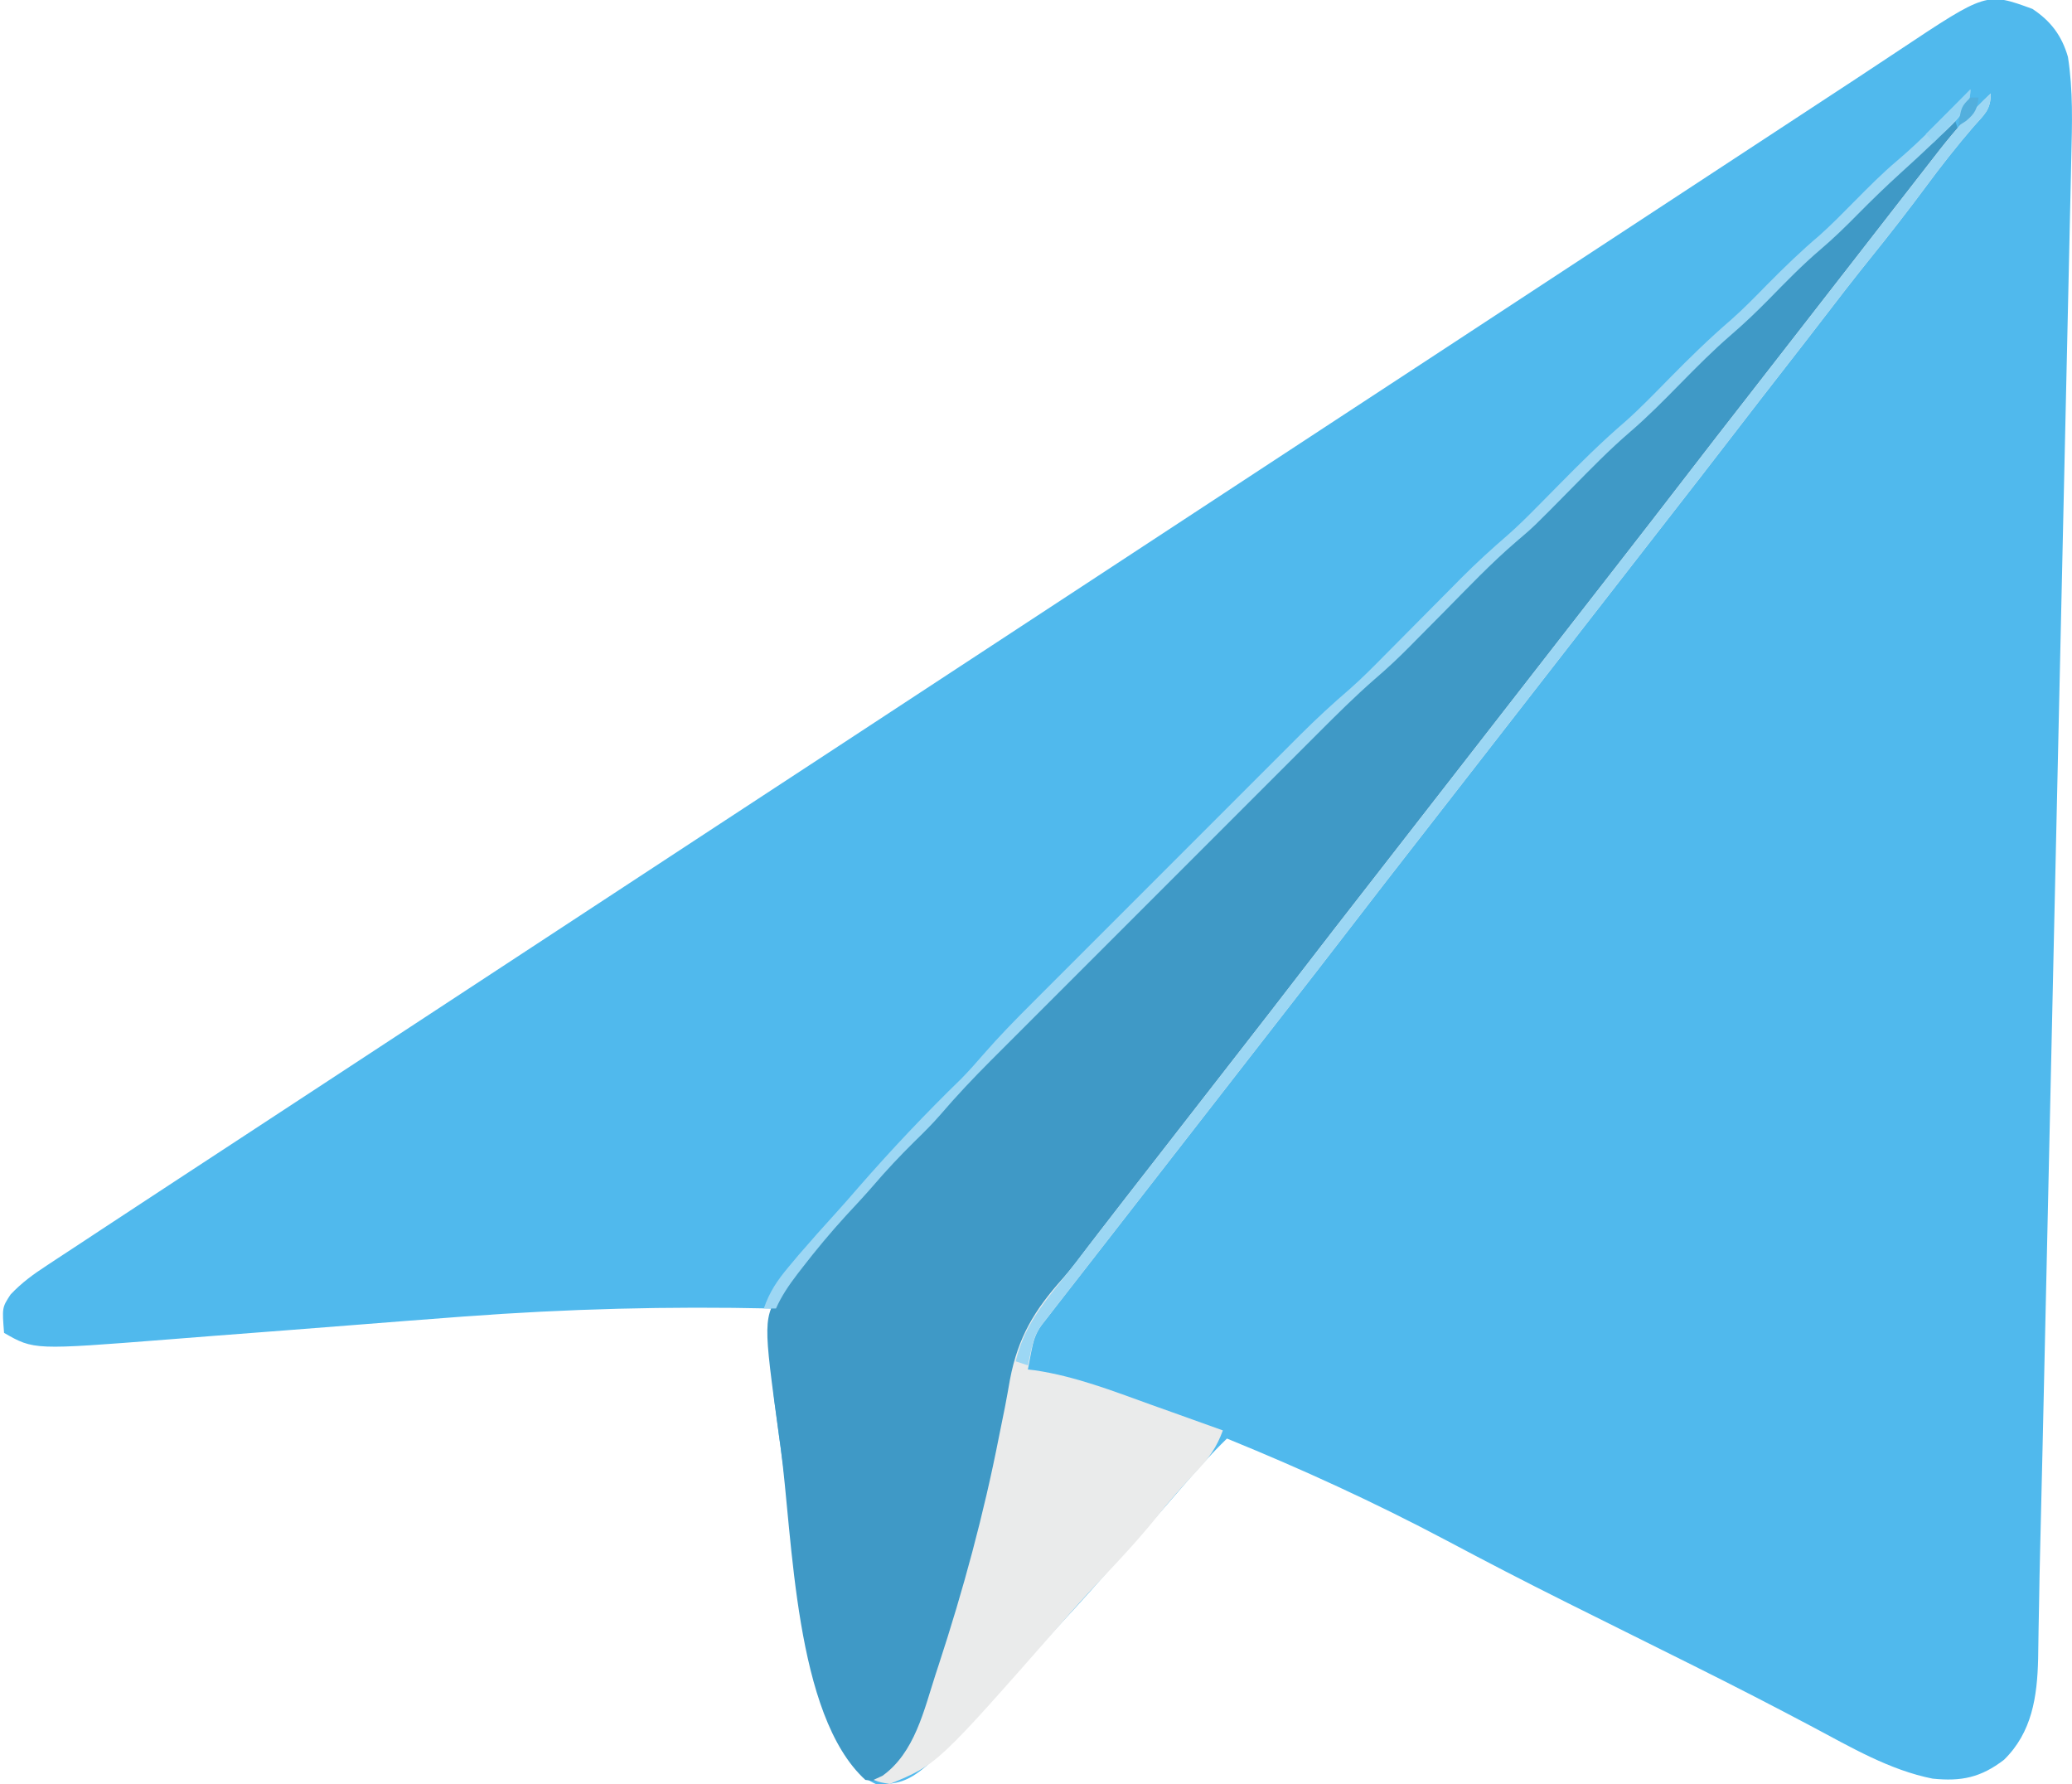
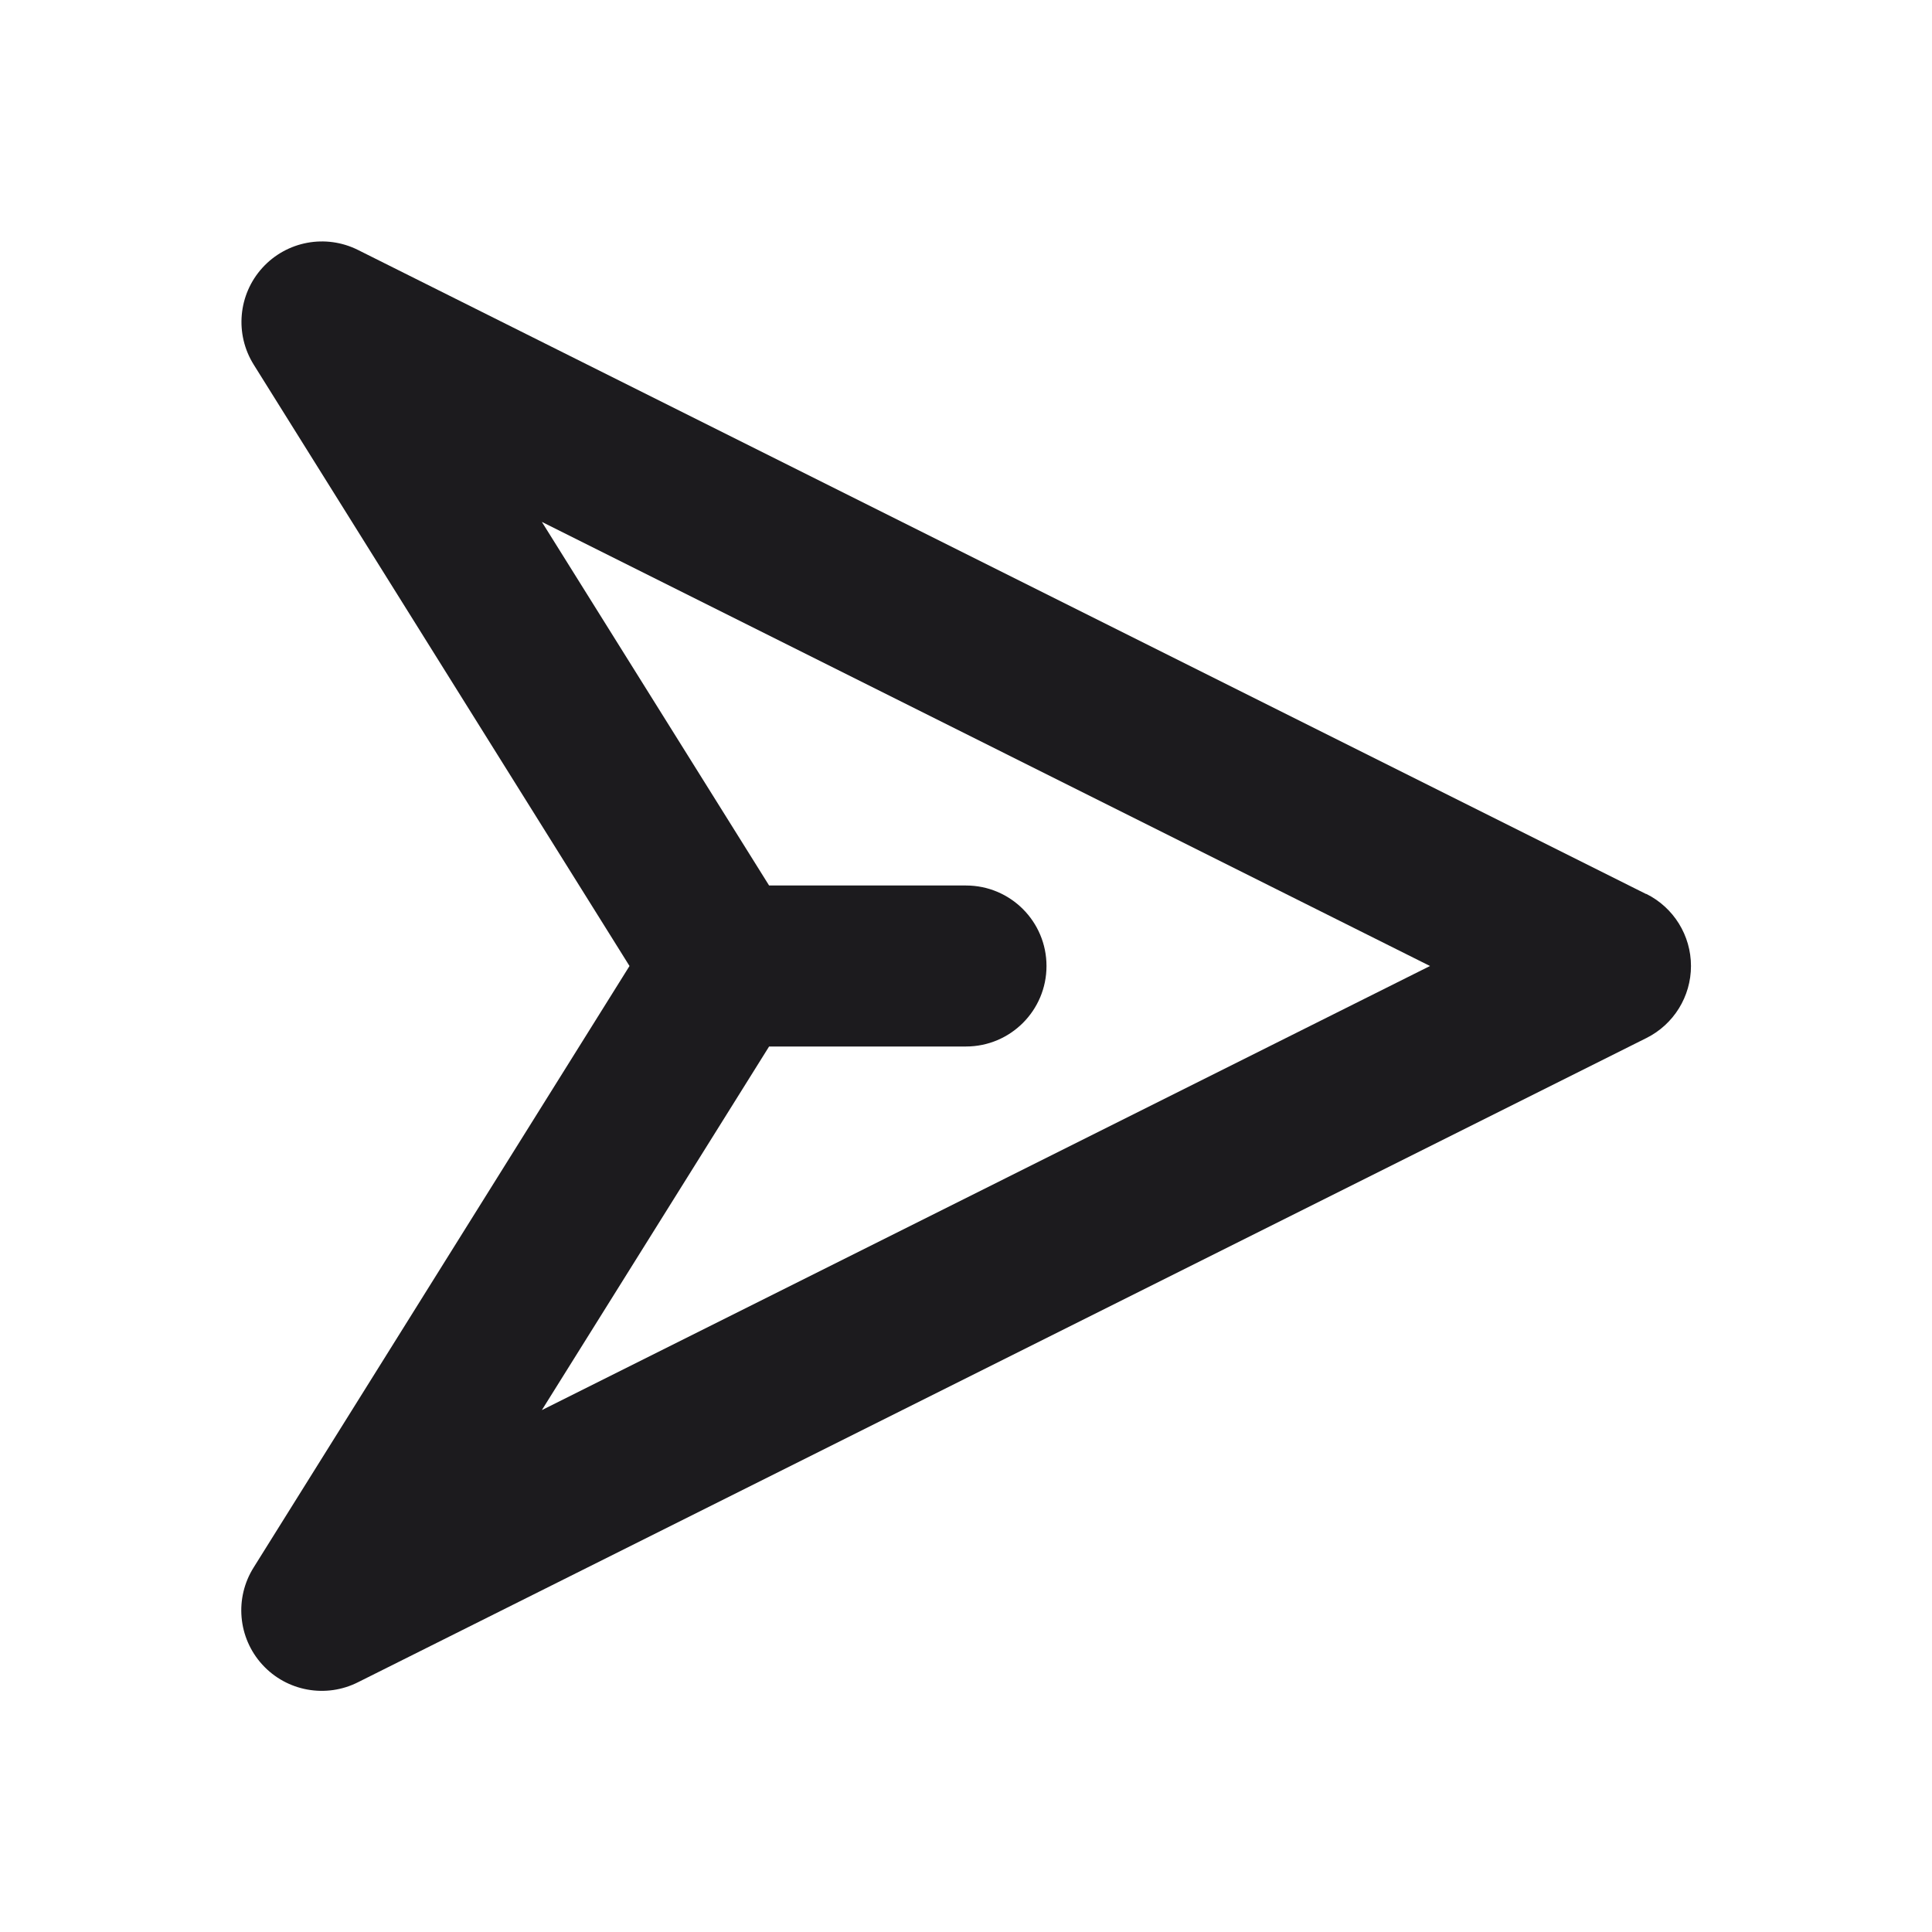
- <svg xmlns="http://www.w3.org/2000/svg" version="1.1" width="510" height="439">
-   <path d="M0 0 C4.538 2.991 7.245 6.602 8.75 11.812 C10.043 20.06 9.777 28.316 9.573 36.632 C9.541 38.121 9.51 39.609 9.479 41.098 C9.393 45.168 9.299 49.237 9.204 53.307 C9.103 57.705 9.009 62.104 8.914 66.503 C8.727 75.117 8.533 83.731 8.337 92.345 C8.109 102.402 7.887 112.459 7.665 122.516 C7.269 140.489 6.867 158.463 6.462 176.437 C6.071 193.818 5.682 211.199 5.298 228.581 C5.275 229.649 5.251 230.716 5.227 231.816 C5.132 236.11 5.037 240.404 4.942 244.697 C4.575 261.328 4.204 277.958 3.834 294.588 C3.722 299.592 3.611 304.595 3.5 309.598 C3.266 320.121 3.031 330.645 2.794 341.168 C2.696 345.514 2.598 349.86 2.502 354.206 C2.315 362.62 2.119 371.034 1.902 379.447 C1.794 383.715 1.712 387.982 1.648 392.25 C1.615 394.328 1.574 396.406 1.529 398.483 C1.476 401.004 1.436 403.526 1.413 406.047 C1.184 415.361 -0.088 424.131 -7 430.875 C-12.694 435.229 -17.473 436.23 -24.562 435.5 C-35.081 433.425 -44.7 427.764 -54.085 422.779 C-63.703 417.673 -73.381 412.704 -83.125 407.844 C-84.041 407.387 -84.041 407.387 -84.976 406.92 C-89.399 404.715 -93.824 402.513 -98.25 400.312 C-103.293 397.805 -108.335 395.295 -113.375 392.781 C-113.983 392.478 -114.591 392.175 -115.217 391.862 C-124.988 386.984 -134.674 381.963 -144.317 376.836 C-161.911 367.519 -179.817 359.315 -198.25 351.812 C-202.237 355.689 -205.885 359.776 -209.5 364 C-214.034 369.266 -218.614 374.48 -223.281 379.629 C-225.085 381.63 -226.86 383.652 -228.625 385.688 C-232.915 390.608 -237.343 395.402 -241.768 400.201 C-243.251 401.813 -244.727 403.431 -246.203 405.051 C-274.688 436.242 -274.688 436.242 -284.125 437.062 C-289.45 434.932 -291.035 430.929 -293.25 425.812 C-301.692 402.954 -304.865 377.924 -308.125 353.875 C-308.289 352.694 -308.289 352.694 -308.457 351.489 C-308.773 349.193 -309.072 346.896 -309.367 344.598 C-309.457 343.947 -309.548 343.297 -309.641 342.627 C-310.569 335.056 -310.324 327.426 -310.25 319.812 C-335.613 319.233 -360.756 319.893 -386.059 321.781 C-387.051 321.855 -387.051 321.855 -388.064 321.931 C-396.205 322.539 -404.344 323.174 -412.482 323.821 C-424.204 324.752 -435.93 325.647 -447.656 326.543 C-451.459 326.836 -455.262 327.137 -459.065 327.44 C-491.888 330.019 -491.888 330.019 -499.25 325.812 C-499.74 319.561 -499.74 319.561 -497.646 316.364 C-494.924 313.466 -491.973 311.329 -488.66 309.18 C-487.689 308.536 -487.689 308.536 -486.698 307.879 C-484.574 306.474 -482.444 305.081 -480.312 303.688 C-478.817 302.701 -477.321 301.714 -475.826 300.727 C-472.025 298.219 -468.218 295.721 -464.408 293.226 C-461.783 291.507 -459.16 289.783 -456.538 288.059 C-450.619 284.169 -444.693 280.291 -438.763 276.417 C-432.263 272.17 -425.772 267.908 -419.282 263.647 C-407.848 256.14 -396.41 248.64 -384.968 241.146 C-375.392 234.873 -365.82 228.594 -356.25 222.312 C-346.024 215.6 -335.795 208.891 -325.562 202.188 C-324.969 201.799 -324.375 201.41 -323.763 201.009 C-318.998 197.888 -314.234 194.767 -309.469 191.646 C-305.291 188.91 -301.114 186.174 -296.938 183.438 C-296.047 182.854 -296.047 182.854 -295.139 182.259 C-284.829 175.505 -274.524 168.743 -264.22 161.98 C-254.14 155.363 -244.055 148.752 -233.968 142.146 C-224.392 135.873 -214.82 129.594 -205.25 123.312 C-195.024 116.6 -184.795 109.891 -174.562 103.188 C-173.969 102.799 -173.375 102.41 -172.763 102.009 C-167.998 98.888 -163.234 95.767 -158.469 92.646 C-154.291 89.91 -150.114 87.174 -145.938 84.438 C-145.344 84.049 -144.75 83.66 -144.139 83.259 C-133.829 76.505 -123.524 69.743 -113.22 62.98 C-103.144 56.366 -93.064 49.757 -82.98 43.154 C-75.252 38.092 -67.527 33.026 -59.806 27.953 C-56.337 25.675 -52.868 23.397 -49.396 21.123 C-48.079 20.261 -46.762 19.398 -45.445 18.535 C-44.814 18.122 -44.183 17.708 -43.533 17.282 C-39.946 14.931 -36.371 12.565 -32.805 10.184 C-11.287 -4.124 -11.287 -4.124 0 0 Z " fill="#50B9ED" transform="translate(500.25,2.1875)" />
-   <path d="M0 0 C0.33 0.99 0.66 1.98 1 3 C0.051 4.707 0.051 4.707 -1.473 6.598 C-2.035 7.307 -2.598 8.017 -3.178 8.748 C-3.8 9.512 -4.422 10.276 -5.062 11.062 C-6.366 12.699 -7.67 14.336 -8.973 15.973 C-9.98 17.228 -9.98 17.228 -11.008 18.508 C-14.046 22.308 -17.022 26.154 -20 30 C-21.166 31.5 -22.333 33 -23.5 34.5 C-24.078 35.242 -24.655 35.985 -25.25 36.75 C-44.5 61.5 -44.5 61.5 -46.251 63.751 C-47.414 65.247 -48.578 66.743 -49.741 68.239 C-52.707 72.052 -55.673 75.865 -58.641 79.676 C-63.776 86.272 -68.909 92.87 -74 99.5 C-79.695 106.916 -85.441 114.292 -91.186 121.669 C-94.125 125.445 -97.062 129.223 -100 133 C-101.167 134.5 -102.333 136 -103.5 137.5 C-104.078 138.243 -104.655 138.985 -105.25 139.75 C-138.5 182.5 -138.5 182.5 -140.251 184.751 C-141.414 186.247 -142.578 187.743 -143.741 189.239 C-146.707 193.052 -149.673 196.865 -152.641 200.676 C-157.776 207.272 -162.909 213.87 -168 220.5 C-173.695 227.916 -179.441 235.292 -185.186 242.669 C-188.125 246.445 -191.063 250.223 -194 254 C-197.546 258.559 -201.092 263.119 -204.641 267.676 C-207.562 271.428 -210.479 275.183 -213.396 278.938 C-214.912 280.887 -216.436 282.831 -217.961 284.773 C-218.849 285.911 -219.737 287.049 -220.625 288.188 C-221.38 289.15 -222.136 290.113 -222.914 291.105 C-226.99 296.761 -229.415 301.48 -230.824 308.328 C-230.971 309.022 -231.119 309.716 -231.27 310.431 C-231.587 311.924 -231.898 313.417 -232.205 314.912 C-233.038 318.951 -233.919 322.979 -234.797 327.008 C-235.067 328.252 -235.067 328.252 -235.343 329.521 C-239.552 348.779 -244.359 367.946 -250.688 386.625 C-251.032 387.655 -251.376 388.685 -251.73 389.747 C-254.275 396.944 -257.549 403.549 -263 409 C-265.441 409.355 -265.441 409.355 -268 409 C-285.487 393.06 -285.836 349.485 -288.875 327.062 C-289.039 325.881 -289.039 325.881 -289.207 324.676 C-293.205 295.609 -293.205 295.609 -288.562 288.188 C-287.408 286.764 -286.218 285.369 -285 284 C-284.346 283.166 -283.693 282.332 -283.02 281.473 C-277.972 275.064 -272.483 269.091 -266.918 263.137 C-264.341 260.378 -261.82 257.573 -259.312 254.75 C-255.792 250.815 -252.127 247.073 -248.336 243.398 C-246.454 241.466 -244.708 239.51 -242.958 237.462 C-238.626 232.499 -233.998 227.858 -229.336 223.207 C-228.382 222.252 -227.429 221.296 -226.476 220.341 C-223.908 217.768 -221.336 215.199 -218.765 212.63 C-216.06 209.929 -213.358 207.224 -210.656 204.52 C-206.12 199.982 -201.581 195.446 -197.041 190.911 C-191.809 185.685 -186.581 180.455 -181.355 175.223 C-176.85 170.713 -172.342 166.205 -167.833 161.698 C-165.148 159.015 -162.464 156.331 -159.781 153.645 C-157.258 151.118 -154.732 148.595 -152.204 146.073 C-150.847 144.717 -149.492 143.359 -148.137 142.001 C-143.793 137.672 -139.391 133.482 -134.724 129.5 C-131.877 127.023 -129.24 124.345 -126.594 121.656 C-126.025 121.083 -125.456 120.511 -124.87 119.921 C-123.077 118.116 -121.288 116.309 -119.5 114.5 C-106.131 100.979 -106.131 100.979 -99.932 95.709 C-95.757 92.016 -91.91 87.969 -88 84 C-82.798 78.719 -77.589 73.564 -71.961 68.738 C-68.306 65.498 -64.921 61.983 -61.5 58.5 C-56.787 53.701 -52.02 49.085 -46.92 44.697 C-43.802 41.941 -40.91 38.972 -38 36 C-33.836 31.788 -29.647 27.727 -25.121 23.902 C-21.531 20.683 -18.191 17.21 -14.801 13.782 C-11.16 10.115 -7.436 6.609 -3.488 3.27 C-1.872 1.925 -1.872 1.925 0 0 Z " fill="#3F99C6" transform="translate(481,29)" />
-   <path d="M0 0 C0 4.095 -1.568 5.13 -4.25 8.188 C-8.328 12.924 -12.159 17.787 -15.875 22.812 C-20.342 28.837 -24.937 34.734 -29.645 40.572 C-33.606 45.49 -37.468 50.473 -41.305 55.488 C-44.513 59.677 -47.757 63.838 -51 68 C-55.015 73.155 -59.021 78.317 -63 83.5 C-68.695 90.916 -74.441 98.292 -80.186 105.669 C-83.125 109.445 -86.062 113.223 -89 117 C-90.167 118.5 -91.333 120 -92.5 121.5 C-93.078 122.243 -93.655 122.985 -94.25 123.75 C-127.5 166.5 -127.5 166.5 -129.251 168.751 C-130.414 170.247 -131.578 171.743 -132.741 173.239 C-135.707 177.052 -138.673 180.865 -141.641 184.676 C-146.776 191.272 -151.909 197.87 -157 204.5 C-162.695 211.916 -168.441 219.292 -174.186 226.669 C-177.125 230.445 -180.062 234.223 -183 238 C-184.167 239.5 -185.333 241 -186.5 242.5 C-187.077 243.243 -187.655 243.985 -188.25 244.75 C-207.5 269.5 -207.5 269.5 -209.253 271.753 C-210.41 273.242 -211.568 274.731 -212.726 276.219 C-215.778 280.144 -218.832 284.069 -221.887 287.992 C-222.523 288.809 -223.159 289.627 -223.814 290.469 C-225.033 292.034 -226.252 293.599 -227.471 295.164 C-228.02 295.87 -228.57 296.577 -229.137 297.305 C-229.859 298.233 -229.859 298.233 -230.596 299.179 C-231.06 299.78 -231.523 300.381 -232 301 C-232.539 301.688 -233.078 302.375 -233.633 303.083 C-235.22 305.309 -235.677 307.079 -236.188 309.75 C-236.458 311.167 -236.729 312.583 -237 314 C-236.143 314.101 -236.143 314.101 -235.268 314.205 C-225.364 315.675 -216.187 319.243 -206.812 322.625 C-205.08 323.243 -203.348 323.86 -201.615 324.477 C-197.407 325.976 -193.202 327.485 -189 329 C-190.582 333.258 -192.412 335.822 -195.562 339.125 C-198.942 342.724 -202.175 346.385 -205.25 350.25 C-209.546 355.578 -214.159 360.558 -218.864 365.522 C-222.413 369.27 -225.847 373.093 -229.232 376.989 C-259.312 411.202 -259.312 411.202 -271 416 C-273.25 415.625 -273.25 415.625 -275 415 C-274.278 414.67 -273.556 414.34 -272.812 414 C-264.846 408.335 -262.569 397.815 -259.688 388.938 C-259.331 387.852 -259.331 387.852 -258.967 386.746 C-252.919 368.3 -247.848 349.601 -244.117 330.547 C-243.63 328.13 -243.14 325.713 -242.65 323.296 C-242.204 321.02 -241.803 318.739 -241.404 316.454 C-239.418 306.057 -235.39 299.383 -228.351 291.543 C-226.163 289.044 -224.19 286.4 -222.188 283.75 C-221.736 283.162 -221.285 282.574 -220.82 281.969 C-220.273 281.255 -220.273 281.255 -219.715 280.527 C-214.779 274.104 -209.791 267.722 -204.814 261.331 C-201.875 257.555 -198.937 253.777 -196 250 C-192.454 245.441 -188.908 240.881 -185.359 236.324 C-180.224 229.728 -175.091 223.13 -170 216.5 C-164.305 209.084 -158.559 201.708 -152.814 194.331 C-149.875 190.555 -146.938 186.777 -144 183 C-142.833 181.5 -141.667 180 -140.5 178.5 C-139.923 177.757 -139.345 177.015 -138.75 176.25 C-105.5 133.5 -105.5 133.5 -103.749 131.249 C-102.586 129.753 -101.422 128.257 -100.259 126.761 C-97.293 122.948 -94.327 119.135 -91.359 115.324 C-86.224 108.728 -81.091 102.13 -76 95.5 C-70.305 88.084 -64.559 80.708 -58.814 73.331 C-55.875 69.555 -52.938 65.777 -50 62 C-48.833 60.5 -47.667 59 -46.5 57.5 C-45.922 56.758 -45.345 56.015 -44.75 55.25 C-43 53 -41.25 50.75 -39.5 48.5 C-38.922 47.757 -38.344 47.014 -37.749 46.248 C-36.587 44.754 -35.425 43.261 -34.263 41.768 C-31.27 37.92 -28.278 34.07 -25.289 30.219 C-22.363 26.449 -19.432 22.682 -16.497 18.919 C-15.192 17.246 -13.891 15.571 -12.59 13.895 C-8.686 8.922 -4.6 4.341 0 0 Z " fill="#EAEBEB" transform="translate(490,23)" />
-   <path d="M0 0 C0 4.095 -1.568 5.13 -4.25 8.188 C-8.328 12.924 -12.159 17.787 -15.875 22.812 C-20.342 28.837 -24.937 34.734 -29.645 40.572 C-33.606 45.49 -37.468 50.473 -41.305 55.488 C-44.513 59.677 -47.757 63.838 -51 68 C-55.015 73.155 -59.021 78.317 -63 83.5 C-68.695 90.916 -74.441 98.292 -80.186 105.669 C-83.125 109.445 -86.062 113.223 -89 117 C-90.167 118.5 -91.333 120 -92.5 121.5 C-93.078 122.243 -93.655 122.985 -94.25 123.75 C-127.5 166.5 -127.5 166.5 -129.251 168.751 C-130.414 170.247 -131.578 171.743 -132.741 173.239 C-135.707 177.052 -138.673 180.865 -141.641 184.676 C-146.776 191.272 -151.909 197.87 -157 204.5 C-162.695 211.916 -168.441 219.292 -174.186 226.669 C-177.125 230.445 -180.062 234.223 -183 238 C-184.167 239.5 -185.333 241 -186.5 242.5 C-187.077 243.243 -187.655 243.985 -188.25 244.75 C-207.5 269.5 -207.5 269.5 -209.253 271.753 C-210.41 273.242 -211.568 274.731 -212.726 276.219 C-215.778 280.144 -218.832 284.069 -221.887 287.992 C-222.523 288.809 -223.159 289.627 -223.814 290.469 C-225.033 292.034 -226.252 293.599 -227.471 295.164 C-228.295 296.224 -228.295 296.224 -229.137 297.305 C-229.859 298.233 -229.859 298.233 -230.596 299.179 C-231.06 299.78 -231.523 300.381 -232 301 C-232.808 302.038 -232.808 302.038 -233.633 303.097 C-235.122 305.17 -235.65 306.771 -236.188 309.25 C-236.456 310.488 -236.724 311.725 -237 313 C-237.99 312.67 -238.98 312.34 -240 312 C-238.035 303.721 -233.595 298.124 -228.345 291.667 C-226.264 289.087 -224.261 286.448 -222.25 283.812 C-216.473 276.291 -210.641 268.813 -204.814 261.331 C-201.875 257.555 -198.937 253.777 -196 250 C-192.454 245.441 -188.908 240.881 -185.359 236.324 C-180.224 229.728 -175.091 223.13 -170 216.5 C-164.305 209.084 -158.559 201.708 -152.814 194.331 C-149.875 190.555 -146.938 186.777 -144 183 C-142.833 181.5 -141.667 180 -140.5 178.5 C-139.923 177.757 -139.345 177.015 -138.75 176.25 C-105.5 133.5 -105.5 133.5 -103.749 131.249 C-102.586 129.753 -101.422 128.257 -100.259 126.761 C-97.293 122.948 -94.327 119.135 -91.359 115.324 C-86.224 108.728 -81.091 102.13 -76 95.5 C-70.305 88.084 -64.559 80.708 -58.814 73.331 C-55.875 69.555 -52.938 65.777 -50 62 C-48.833 60.5 -47.667 59 -46.5 57.5 C-45.922 56.758 -45.345 56.015 -44.75 55.25 C-43 53 -41.25 50.75 -39.5 48.5 C-38.922 47.757 -38.344 47.014 -37.749 46.248 C-36.587 44.754 -35.425 43.261 -34.263 41.768 C-31.27 37.92 -28.278 34.07 -25.289 30.219 C-22.363 26.449 -19.432 22.682 -16.497 18.919 C-15.192 17.246 -13.891 15.571 -12.59 13.895 C-8.686 8.922 -4.6 4.341 0 0 Z " fill="#9CD7F4" transform="translate(490,23)" />
-   <path d="M0 0 C0 5.52 -5.253 9.247 -9 13 C-11.641 15.531 -14.339 17.998 -17.048 20.456 C-20.742 23.811 -24.311 27.257 -27.812 30.812 C-30.731 33.764 -33.646 36.629 -36.812 39.312 C-41.376 43.199 -45.536 47.483 -49.726 51.763 C-52.691 54.772 -55.704 57.651 -58.906 60.406 C-63.328 64.223 -67.409 68.335 -71.5 72.5 C-75.529 76.602 -79.539 80.662 -83.906 84.406 C-88.867 88.674 -93.41 93.341 -98 98 C-107.488 107.632 -107.488 107.632 -111.781 111.281 C-118.036 116.645 -123.711 122.645 -129.5 128.5 C-131.862 130.888 -134.227 133.273 -136.594 135.656 C-137.38 136.455 -137.38 136.455 -138.182 137.27 C-140.896 140.001 -143.668 142.6 -146.597 145.099 C-151.51 149.382 -156.1 153.96 -160.701 158.572 C-161.647 159.516 -162.592 160.46 -163.538 161.403 C-166.083 163.944 -168.626 166.488 -171.168 169.033 C-173.842 171.71 -176.518 174.384 -179.194 177.058 C-183.685 181.547 -188.174 186.039 -192.662 190.531 C-197.834 195.709 -203.009 200.882 -208.186 206.054 C-212.65 210.513 -217.111 214.974 -221.571 219.436 C-224.226 222.093 -226.882 224.749 -229.54 227.404 C-232.04 229.901 -234.538 232.401 -237.034 234.902 C-238.375 236.245 -239.718 237.586 -241.062 238.927 C-245.387 243.267 -249.568 247.669 -253.549 252.329 C-255.584 254.673 -257.777 256.835 -260 259 C-263.551 262.514 -266.925 266.093 -270.168 269.891 C-272.327 272.377 -274.571 274.775 -276.812 277.188 C-280.566 281.304 -284.096 285.528 -287.5 289.938 C-287.921 290.481 -288.343 291.025 -288.777 291.585 C-290.826 294.279 -292.626 296.9 -294 300 C-294.99 300 -295.98 300 -297 300 C-295.604 295.928 -293.694 293.104 -290.938 289.812 C-290.134 288.853 -289.331 287.894 -288.504 286.906 C-285.42 283.327 -282.279 279.805 -279.098 276.312 C-277.305 274.336 -275.552 272.335 -273.812 270.312 C-265.709 261.022 -257.221 252.03 -248.379 243.441 C-246.449 241.461 -244.651 239.453 -242.852 237.356 C-239.064 233.015 -235.067 228.926 -230.989 224.859 C-230.22 224.089 -229.452 223.319 -228.66 222.525 C-226.142 220.003 -223.62 217.484 -221.098 214.965 C-219.333 213.2 -217.569 211.434 -215.804 209.669 C-211.644 205.507 -207.481 201.347 -203.318 197.189 C-200.009 193.884 -196.703 190.577 -193.399 187.268 C-188.822 182.686 -184.242 178.105 -179.661 173.527 C-177.922 171.789 -176.185 170.051 -174.448 168.311 C-172.014 165.876 -169.578 163.443 -167.141 161.011 C-166.433 160.301 -165.724 159.591 -164.995 158.859 C-161.062 154.943 -157.035 151.202 -152.818 147.594 C-149.638 144.806 -146.688 141.791 -143.719 138.781 C-143.061 138.12 -142.403 137.458 -141.725 136.776 C-139.648 134.687 -137.573 132.594 -135.5 130.5 C-132.763 127.737 -130.023 124.977 -127.281 122.219 C-126.364 121.289 -126.364 121.289 -125.428 120.34 C-121.701 116.593 -117.841 113.072 -113.842 109.618 C-111.428 107.498 -109.161 105.257 -106.906 102.969 C-106.021 102.075 -105.135 101.182 -104.223 100.262 C-103.324 99.35 -102.426 98.439 -101.5 97.5 C-96.136 92.059 -90.779 86.723 -84.975 81.752 C-81.141 78.35 -77.592 74.653 -74 71 C-69.113 66.03 -64.189 61.223 -58.902 56.68 C-55.789 53.931 -52.904 50.966 -50 48 C-45.836 43.788 -41.647 39.727 -37.121 35.902 C-34.129 33.218 -31.326 30.358 -28.5 27.5 C-25.11 24.072 -21.748 20.677 -18.062 17.562 C-11.657 12.139 -5.892 5.967 0 0 Z " fill="#9DD7F4" transform="translate(485,22)" />
-   <path d="M0 0 C0 4.138 -1.715 5.209 -4.5 8.188 C-5.335 9.089 -6.171 9.99 -7.031 10.918 C-7.681 11.605 -8.331 12.292 -9 13 C-9.66 12.34 -10.32 11.68 -11 11 C-7.37 7.37 -3.74 3.74 0 0 Z " fill="#94D4F4" transform="translate(485,22)" />
-   <path d="M0 0 C0.66 0 1.32 0 2 0 C1.602 2.886 1.21 3.822 -1.062 5.75 C-1.702 6.162 -2.341 6.575 -3 7 C-2.25 2.25 -2.25 2.25 0 0 Z " fill="#53AFDD" transform="translate(485,24)" />
+ <svg xmlns="http://www.w3.org/2000/svg" viewBox="0 0 24 24">
+   <g id="Send">
+     <path d="M20.447,11.105l-16-8A1,1,0,0,0,3.152,4.53L7.82,12,3.152,19.47a1,1,0,0,0,1.3,1.425l16-8a1,1,0,0,0,0-1.79ZM6.731,17.517,9.554,13H12a1,1,0,0,0,0-2H9.554L6.731,6.483,17.764,12Z" style="fill:#1c1b1e" />
+   </g>
</svg>
